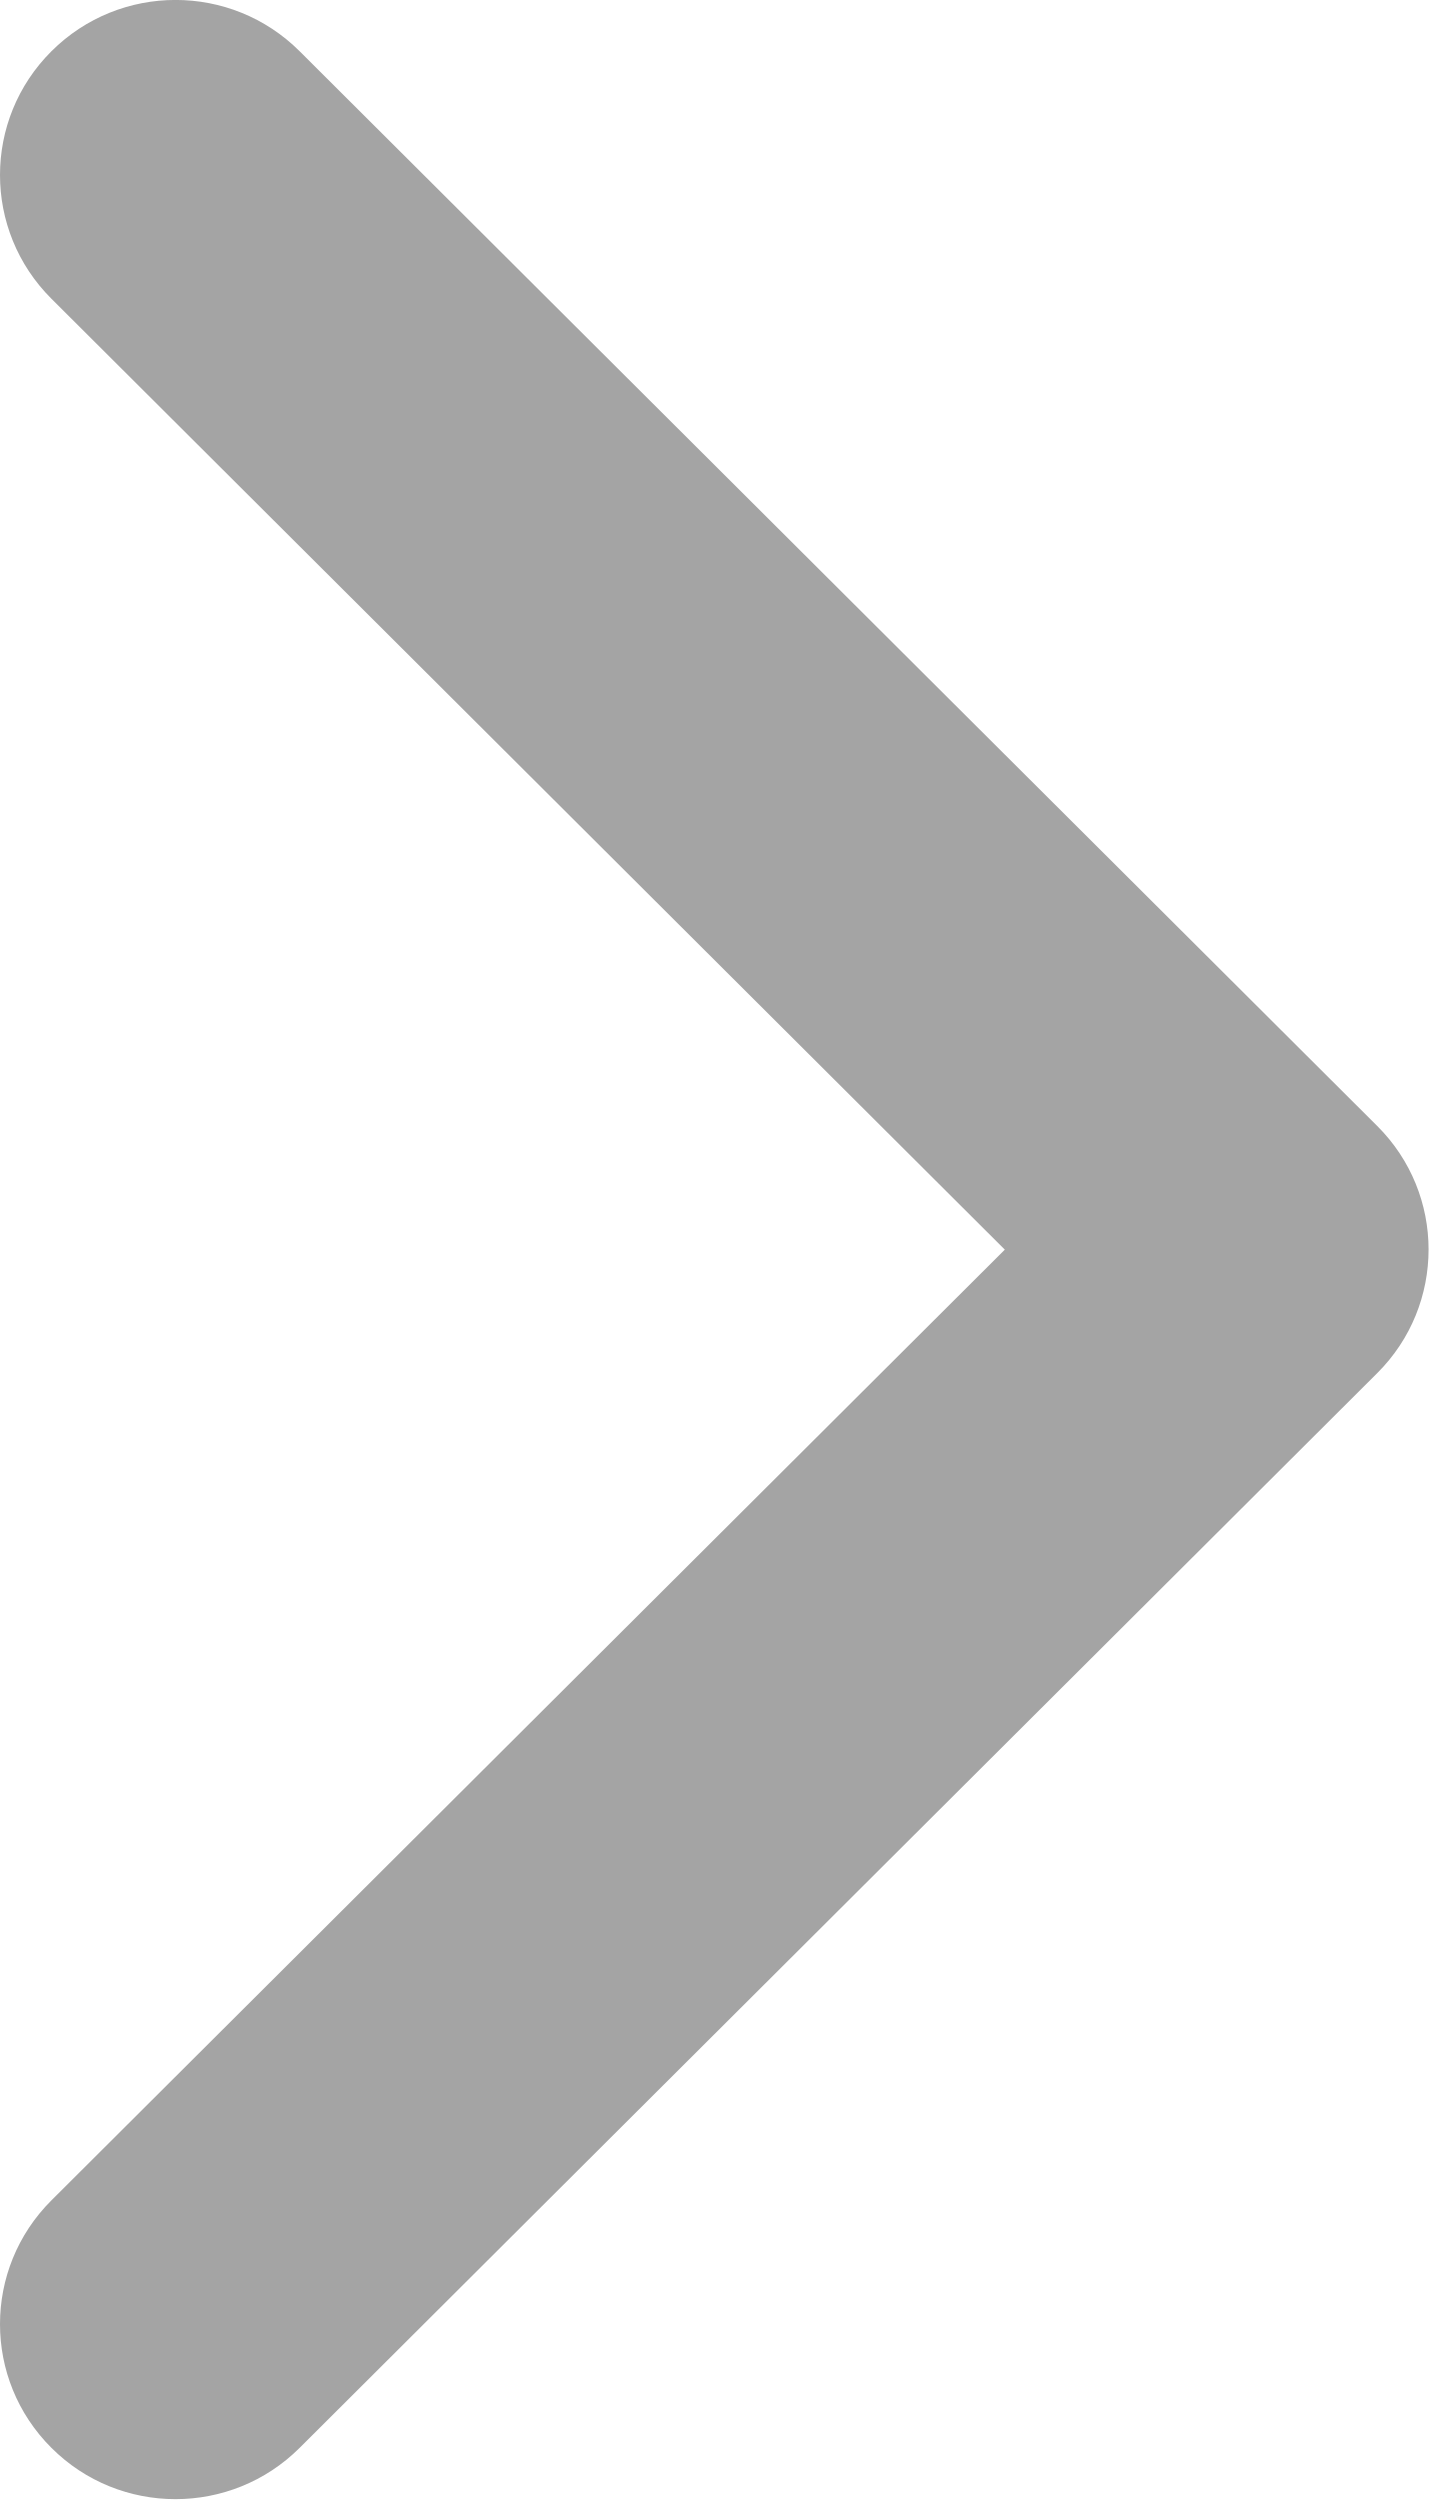
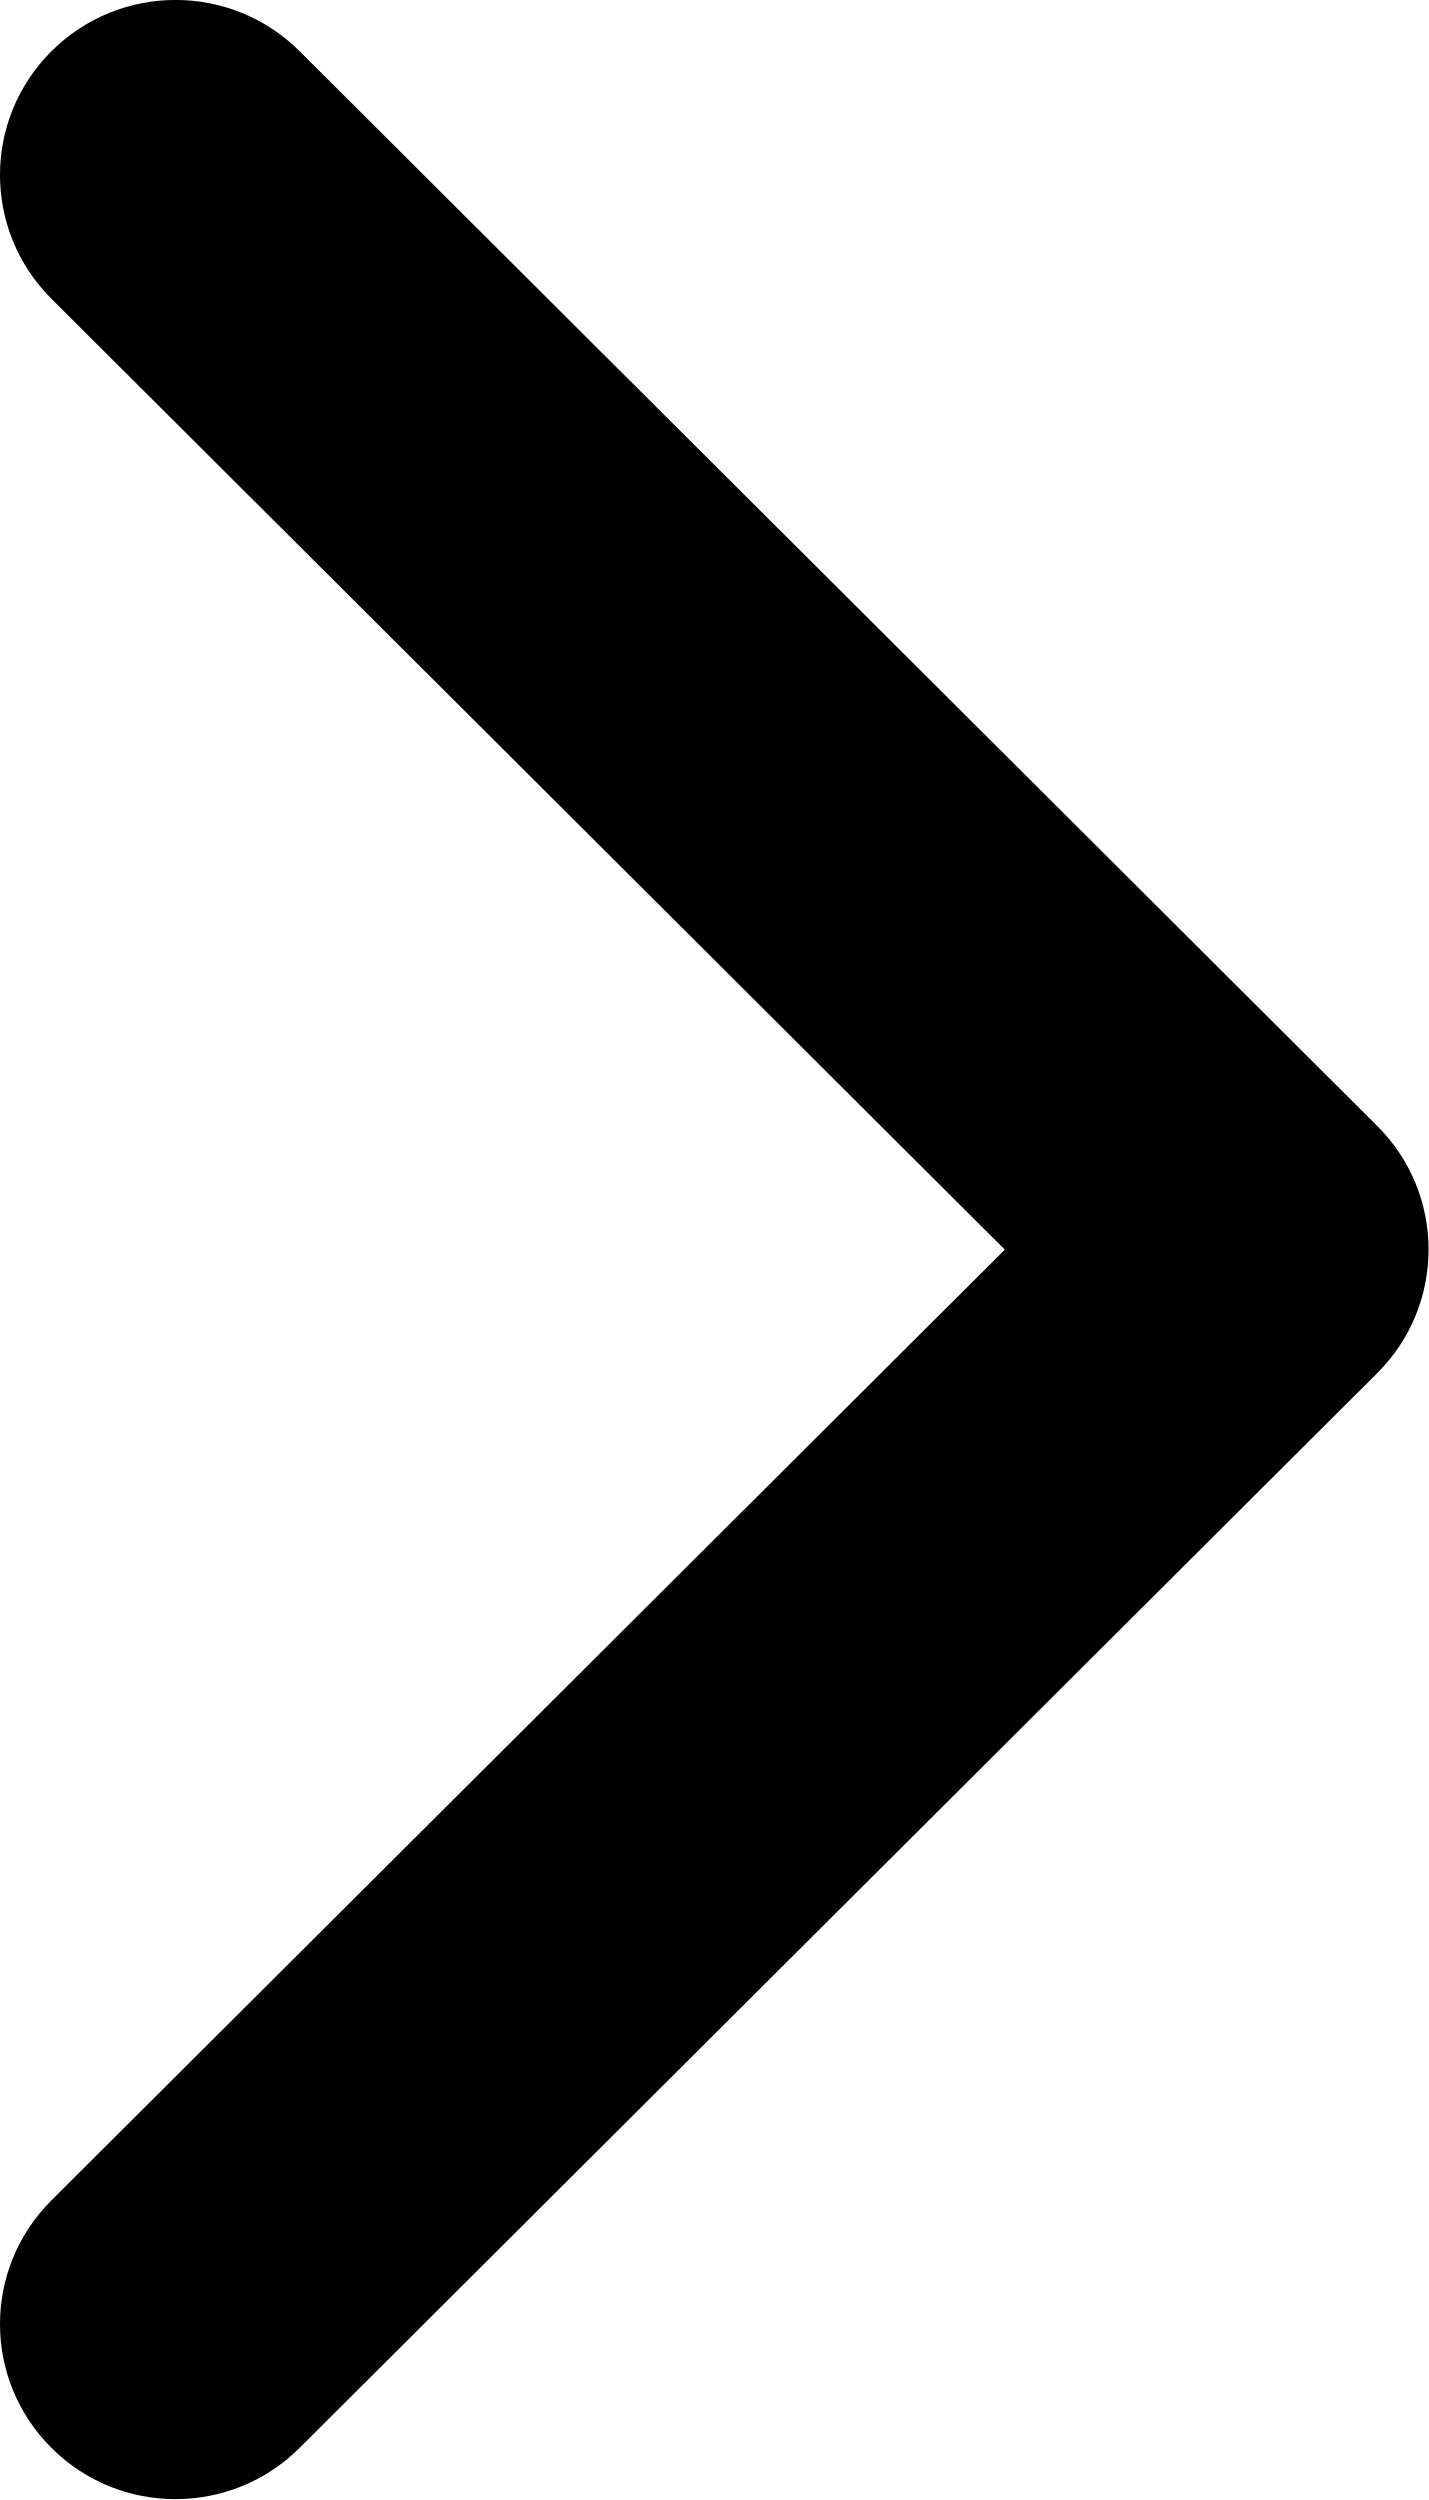
- <svg xmlns="http://www.w3.org/2000/svg" width="8" height="14" viewBox="0 0 8 14" fill="none">
-   <path d="M7.712 7.69L1.678 13.708C1.294 14.091 0.671 14.091 0.288 13.708C-0.096 13.325 -0.096 12.705 0.288 12.322L5.627 6.998L0.288 1.673C-0.096 1.29 -0.096 0.67 0.288 0.287C0.672 -0.096 1.294 -0.096 1.678 0.287L7.712 6.305C7.904 6.496 8 6.747 8 6.997C8 7.248 7.904 7.499 7.712 7.69Z" fill="#A4A4A4" />
+ <svg xmlns="http://www.w3.org/2000/svg" width="8" height="14" viewBox="0 0 8 14" fill="currentColor">
+   <path d="M7.712 7.69L1.678 13.708C1.294 14.091 0.671 14.091 0.288 13.708C-0.096 13.325 -0.096 12.705 0.288 12.322L5.627 6.998L0.288 1.673C-0.096 1.29 -0.096 0.67 0.288 0.287C0.672 -0.096 1.294 -0.096 1.678 0.287L7.712 6.305C7.904 6.496 8 6.747 8 6.997C8 7.248 7.904 7.499 7.712 7.69Z" fill="currentColor" />
</svg>
